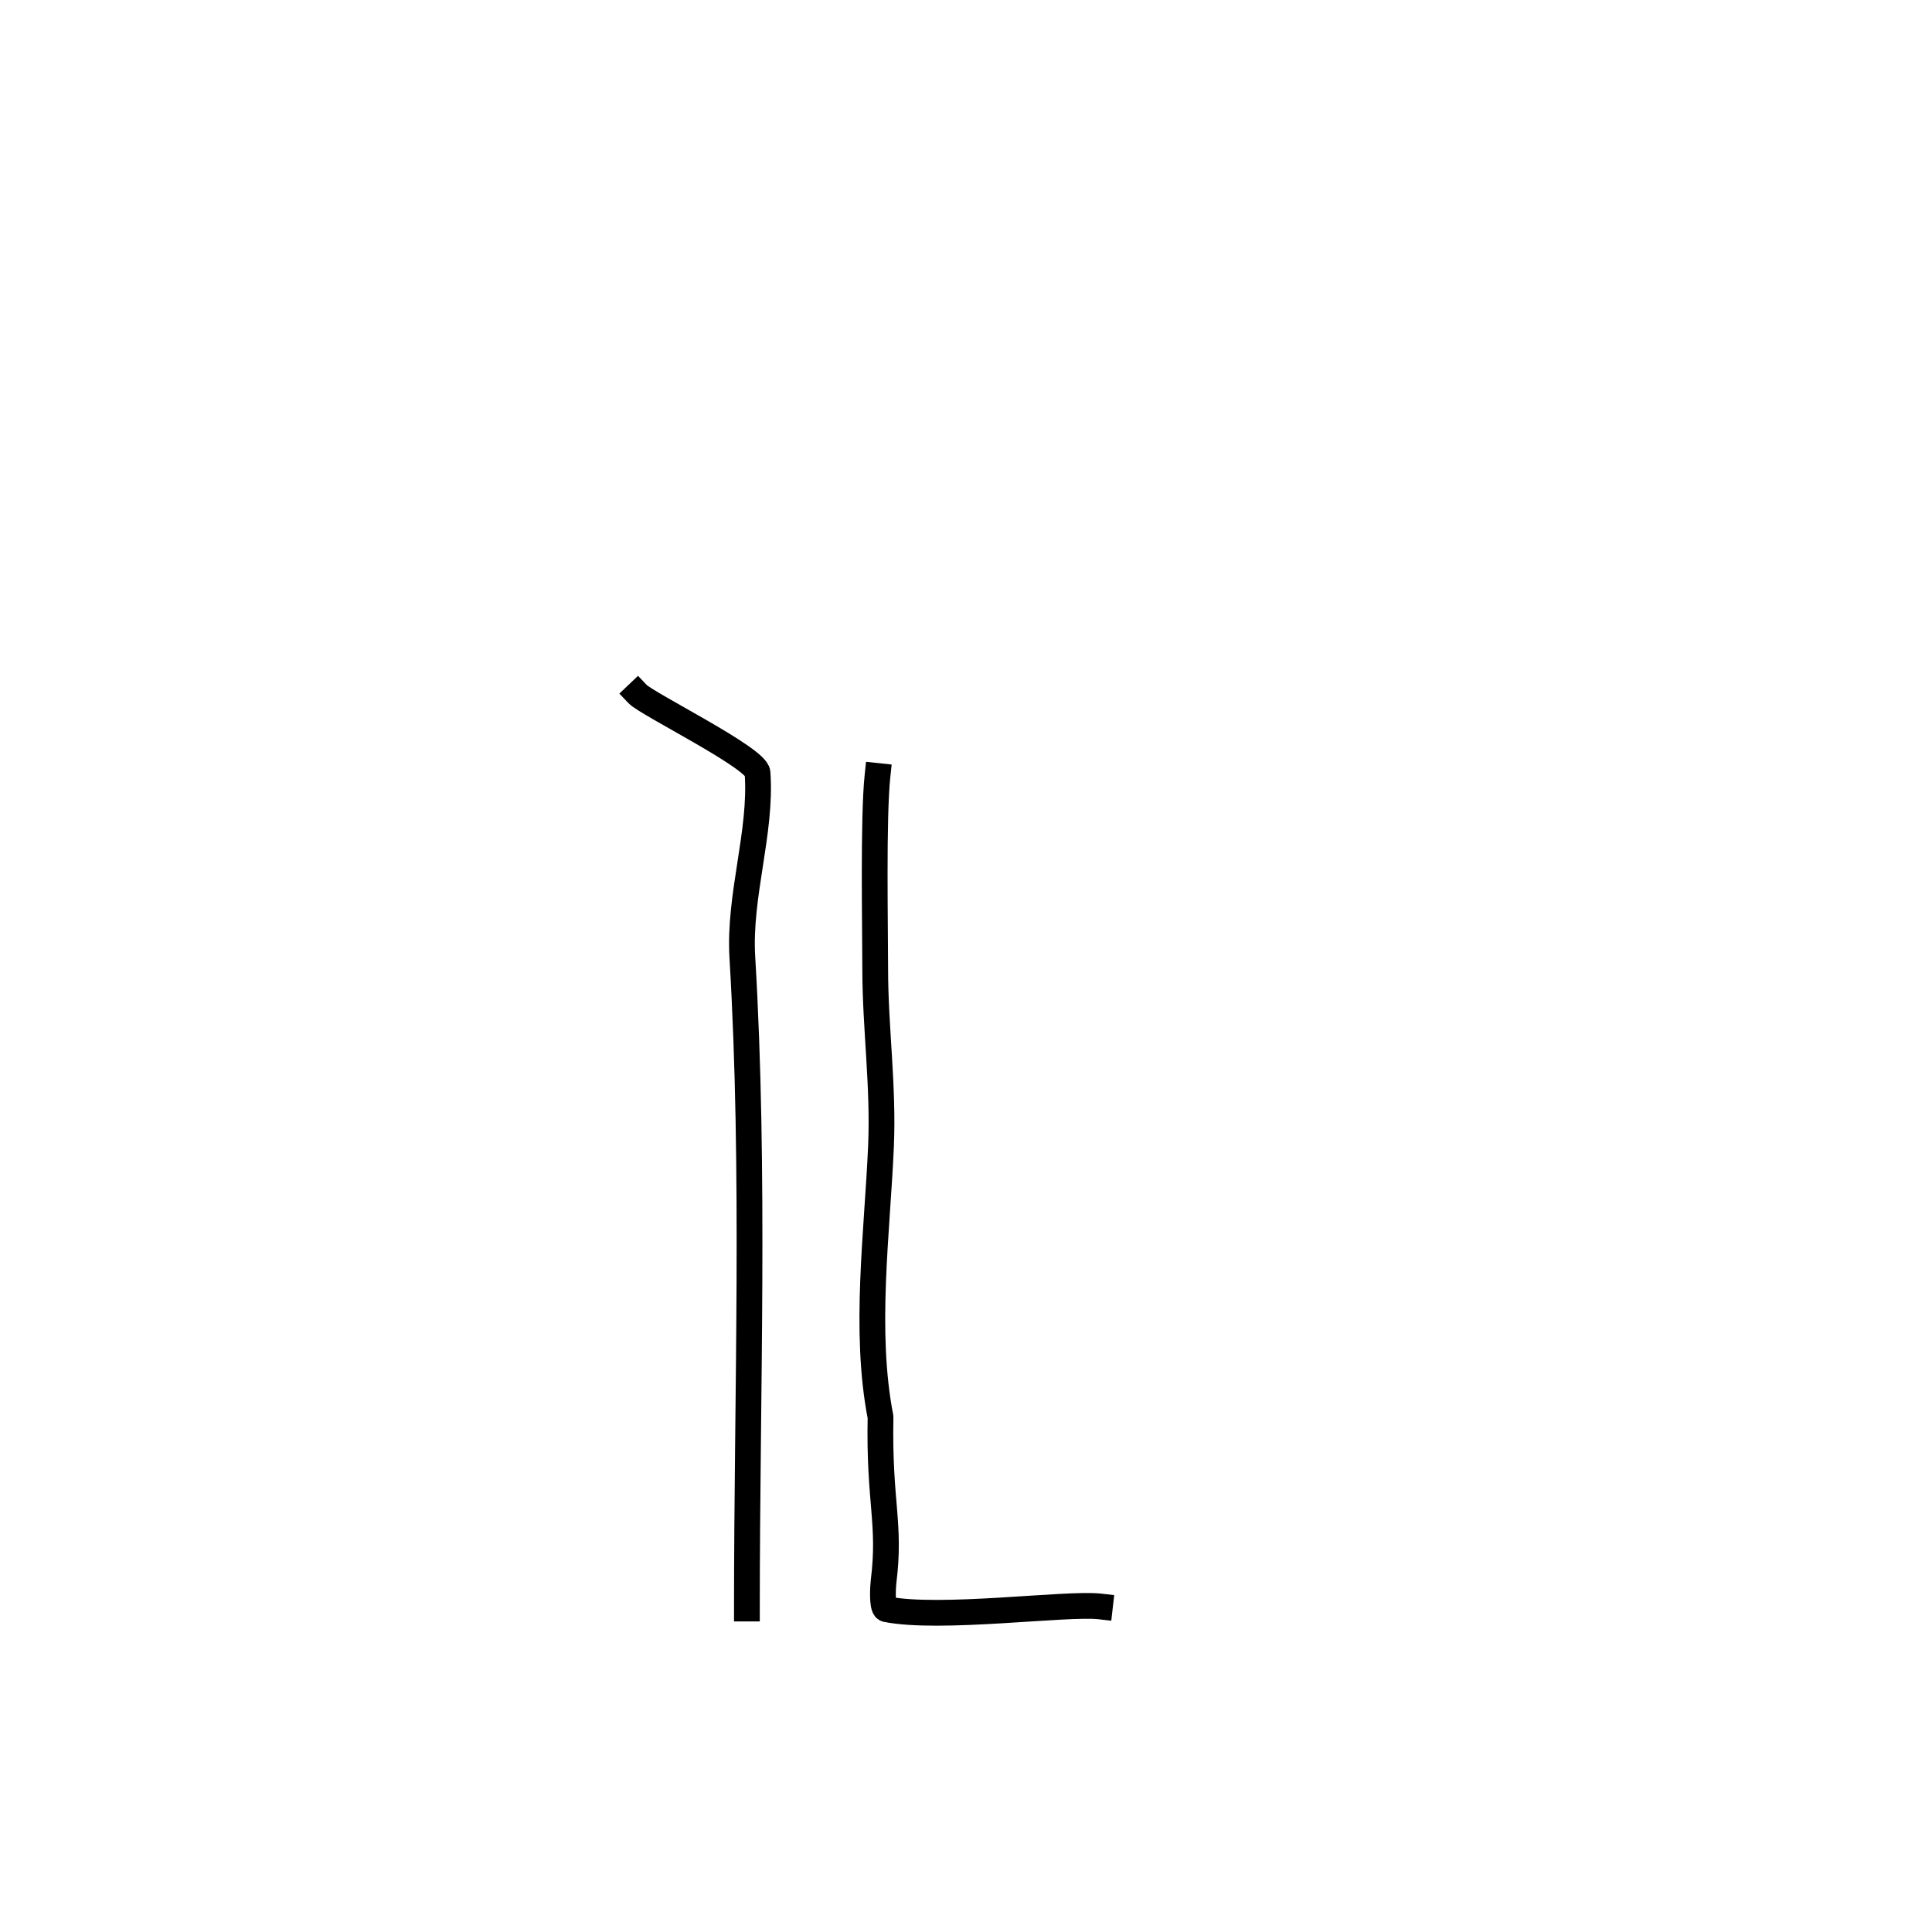
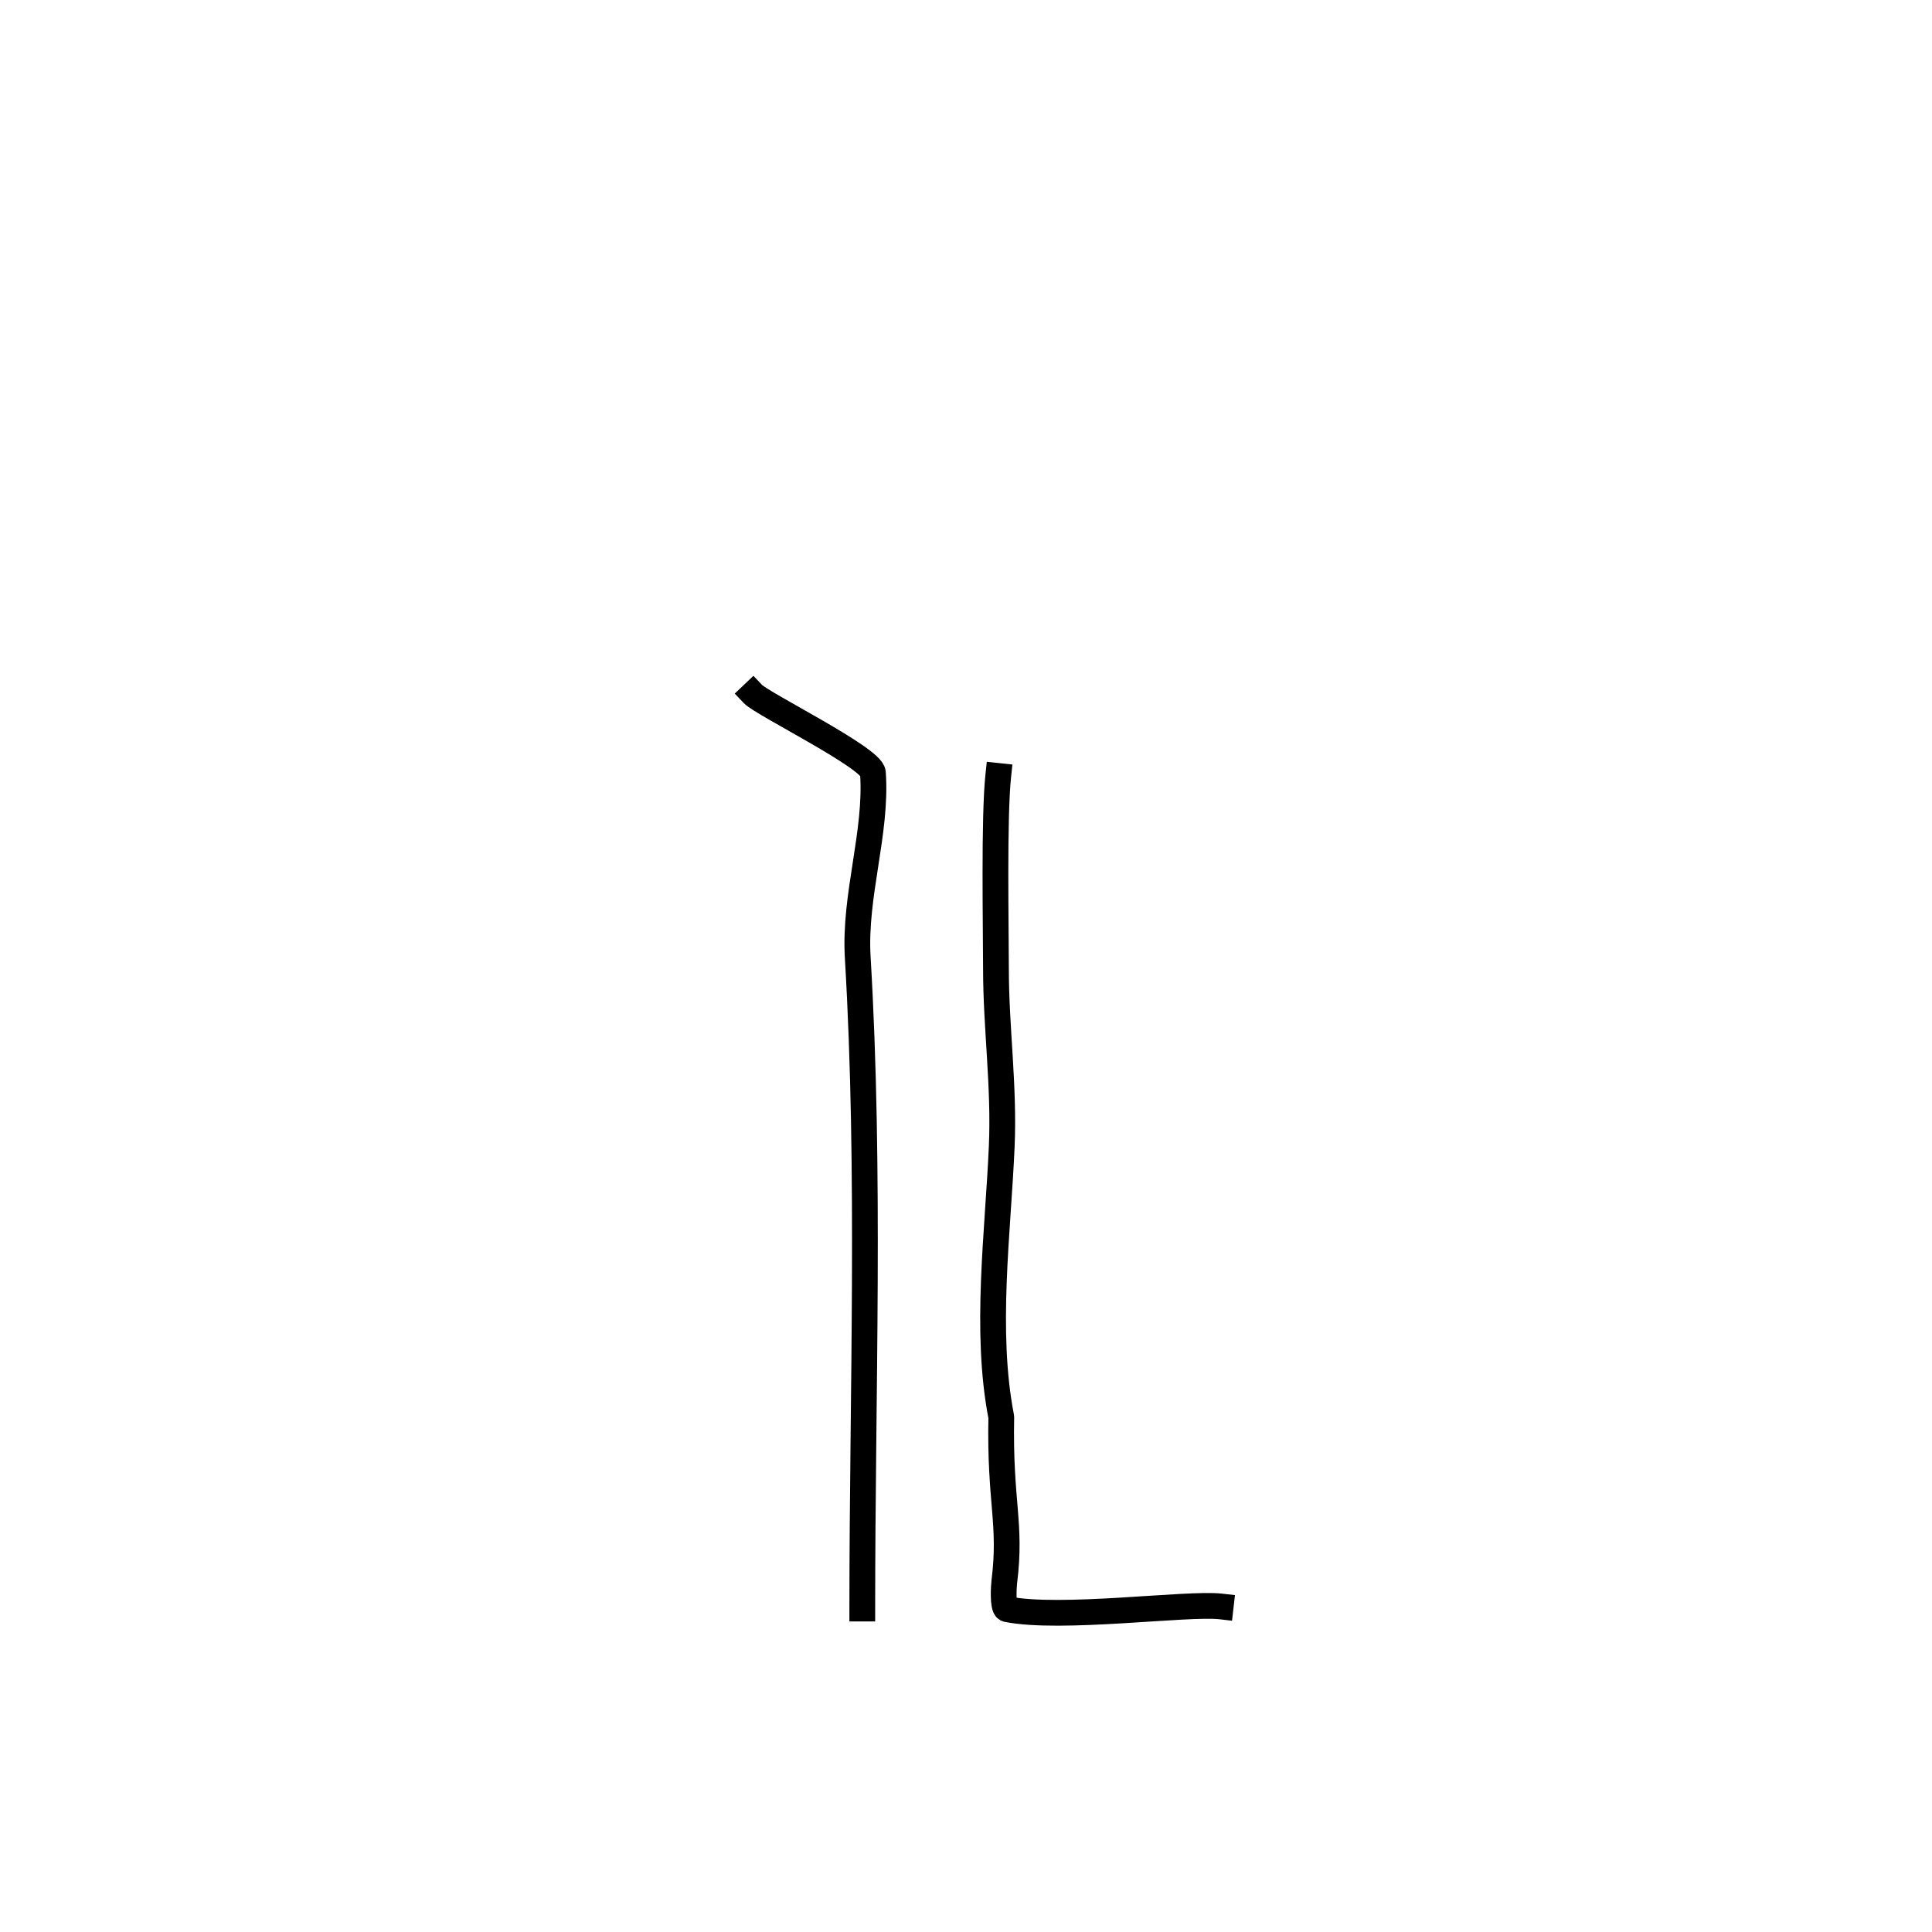
<svg xmlns="http://www.w3.org/2000/svg" width="720pt" height="720pt" viewBox="0 0 720 720">
  <defs />
-   <path id="shape0" transform="translate(237.605, 258.6503)" fill="none" stroke="#000000" stroke-width="9.6" stroke-linecap="square" stroke-linejoin="bevel" d="M0 0C3.596 3.779 44.311 23.816 44.706 29.343C46.297 51.644 37.669 74.975 39.047 98.141C43.828 178.543 40.744 260.443 40.744 340.818" />
-   <path id="shape1" transform="translate(325.0931, 289.1831)" fill="none" stroke="#000000" stroke-width="9.6" stroke-linecap="square" stroke-linejoin="bevel" d="M1.923 0C0.272 15.568 1.074 56.718 1.074 71.97C1.074 93.743 4.202 115.47 3.227 138.017C1.839 170.104 -3.184 206.848 3.055 238.91C2.44 270.976 6.903 278.371 4.187 300.257C4.002 301.743 3.464 309.626 5.036 310.483C25.113 314.593 72.347 308.065 84.827 309.492" />
+   <path id="shape0" transform="translate(280.605, 258.6503)" fill="none" stroke="#000000" stroke-width="9.6" stroke-linecap="square" stroke-linejoin="bevel" d="M0 0C3.596 3.779 44.311 23.816 44.706 29.343C46.297 51.644 37.669 74.975 39.047 98.141C43.828 178.543 40.744 260.443 40.744 340.818" />
+   <path id="shape1" transform="translate(370.0931, 289.1831)" fill="none" stroke="#000000" stroke-width="9.6" stroke-linecap="square" stroke-linejoin="bevel" d="M1.923 0C0.272 15.568 1.074 56.718 1.074 71.97C1.074 93.743 4.202 115.47 3.227 138.017C1.839 170.104 -3.184 206.848 3.055 238.91C2.44 270.976 6.903 278.371 4.187 300.257C4.002 301.743 3.464 309.626 5.036 310.483C25.113 314.593 72.347 308.065 84.827 309.492" />
</svg>
